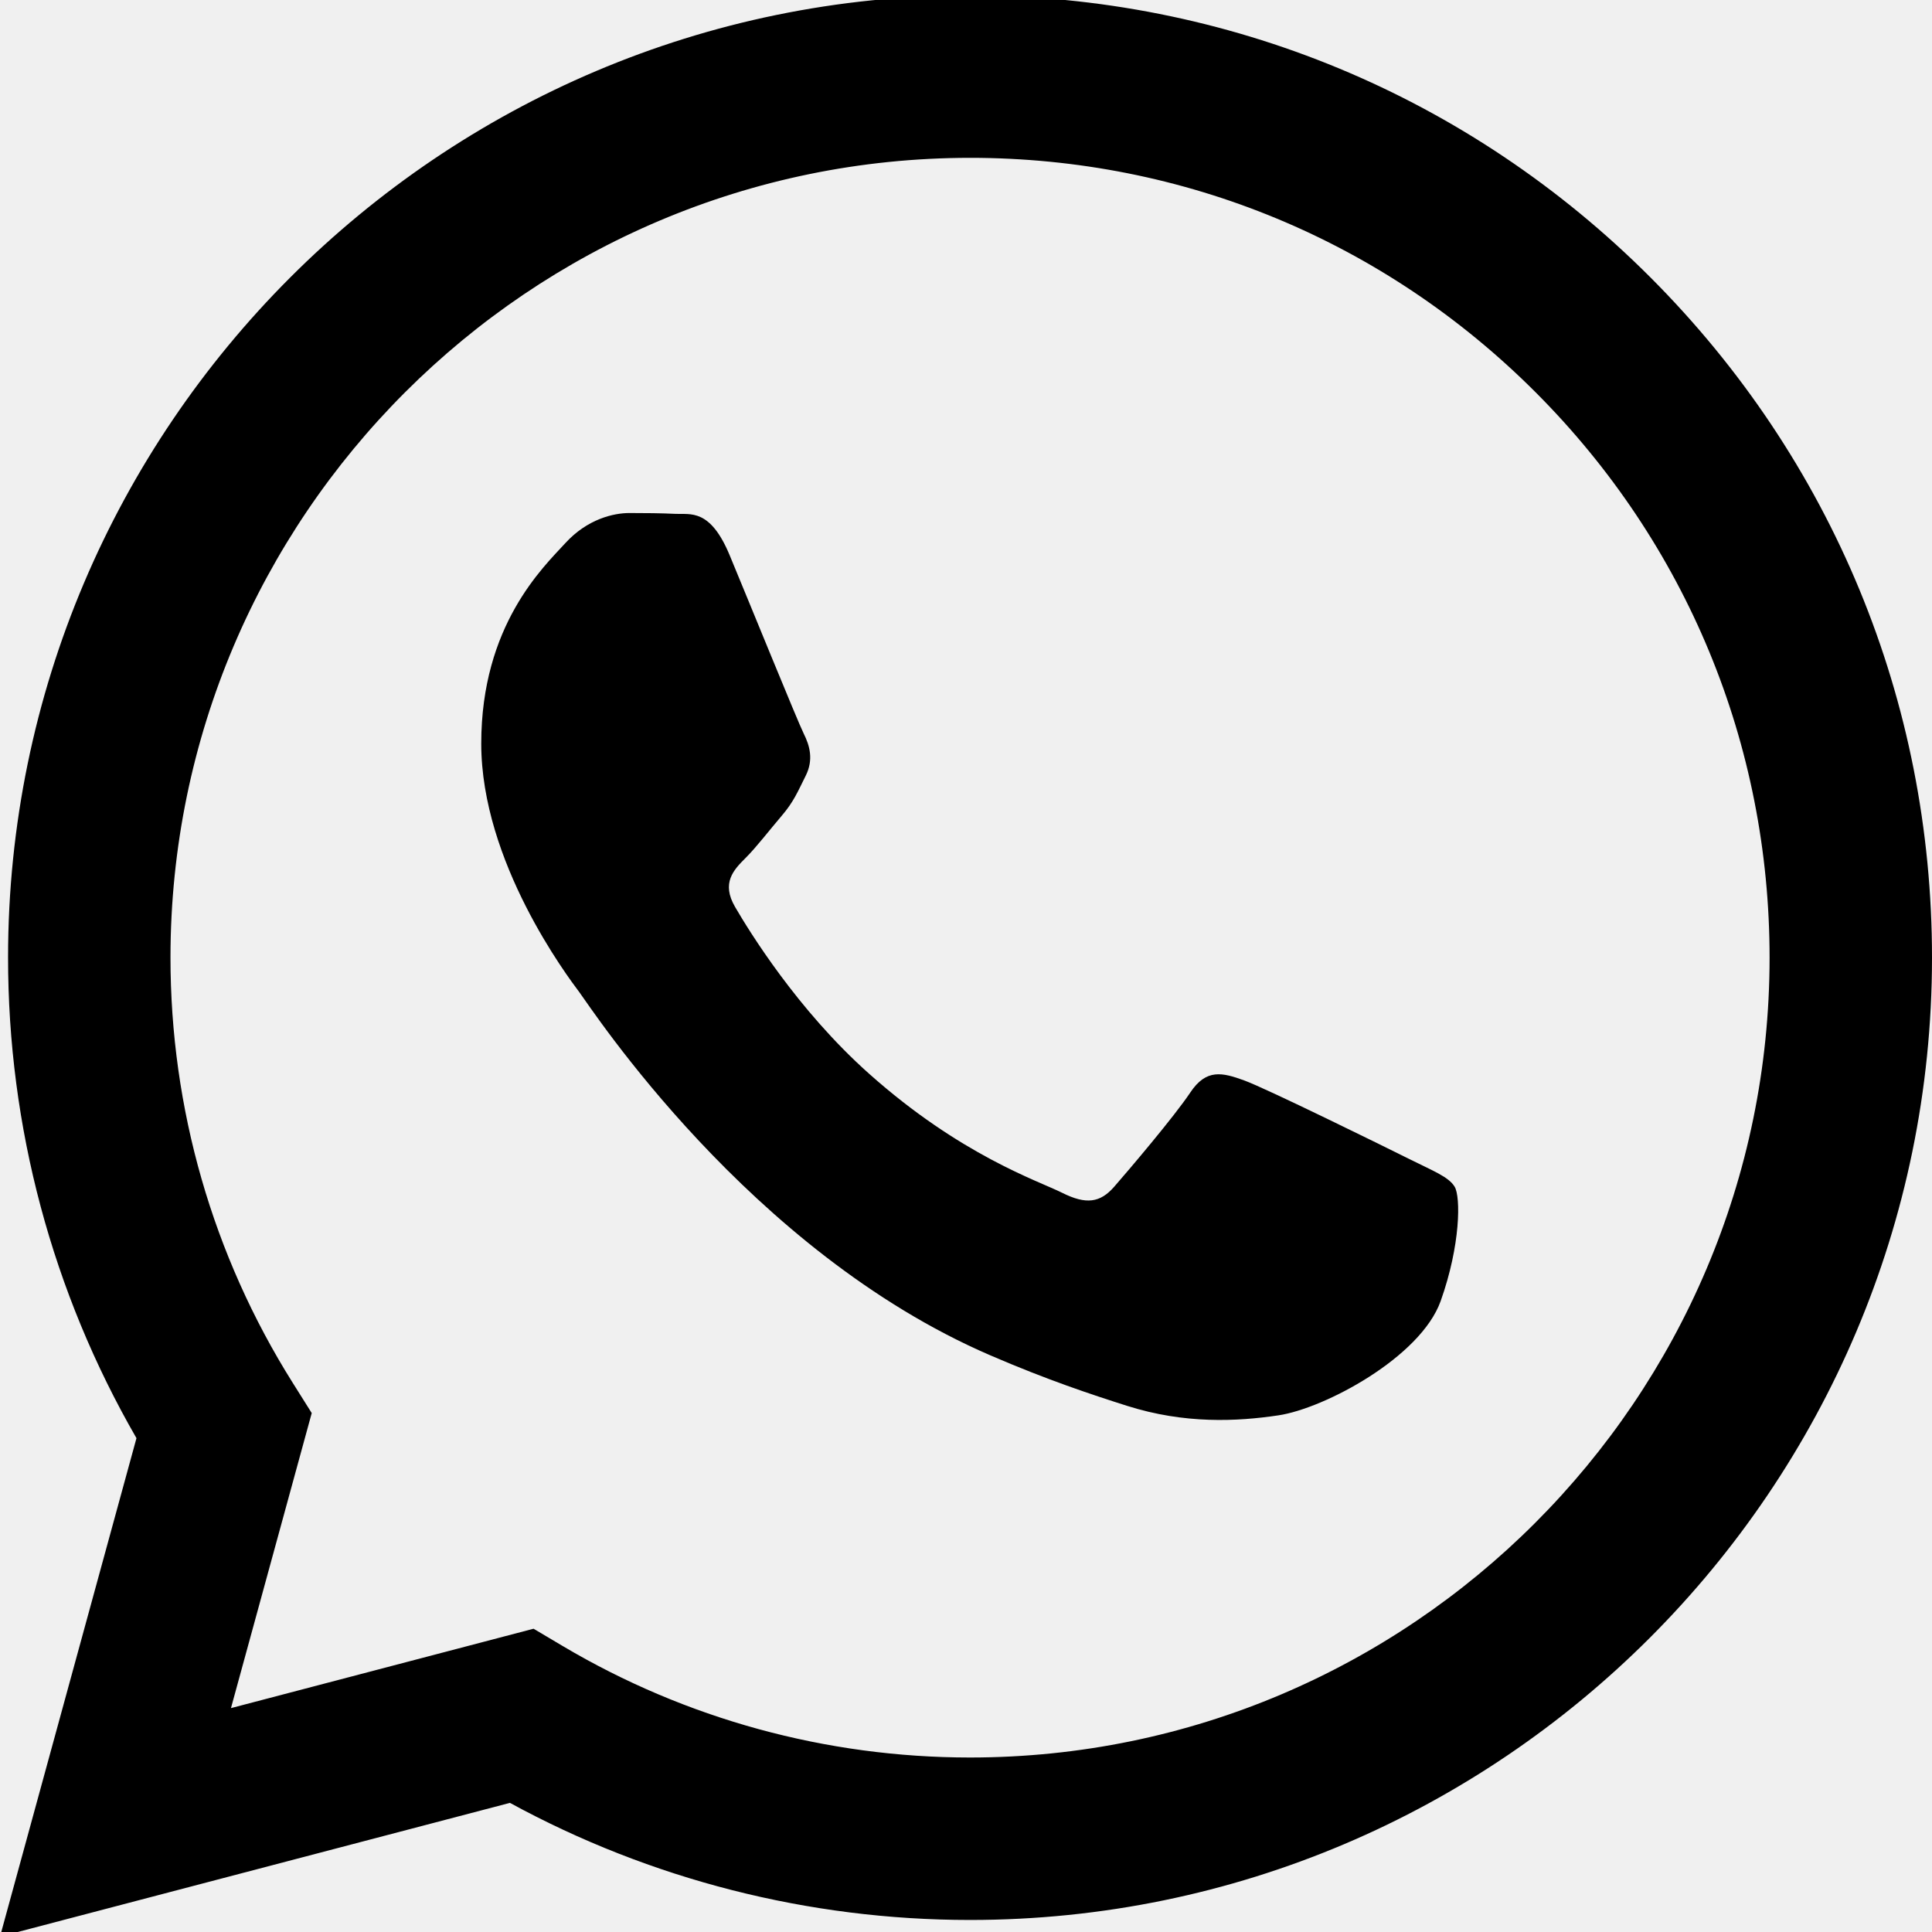
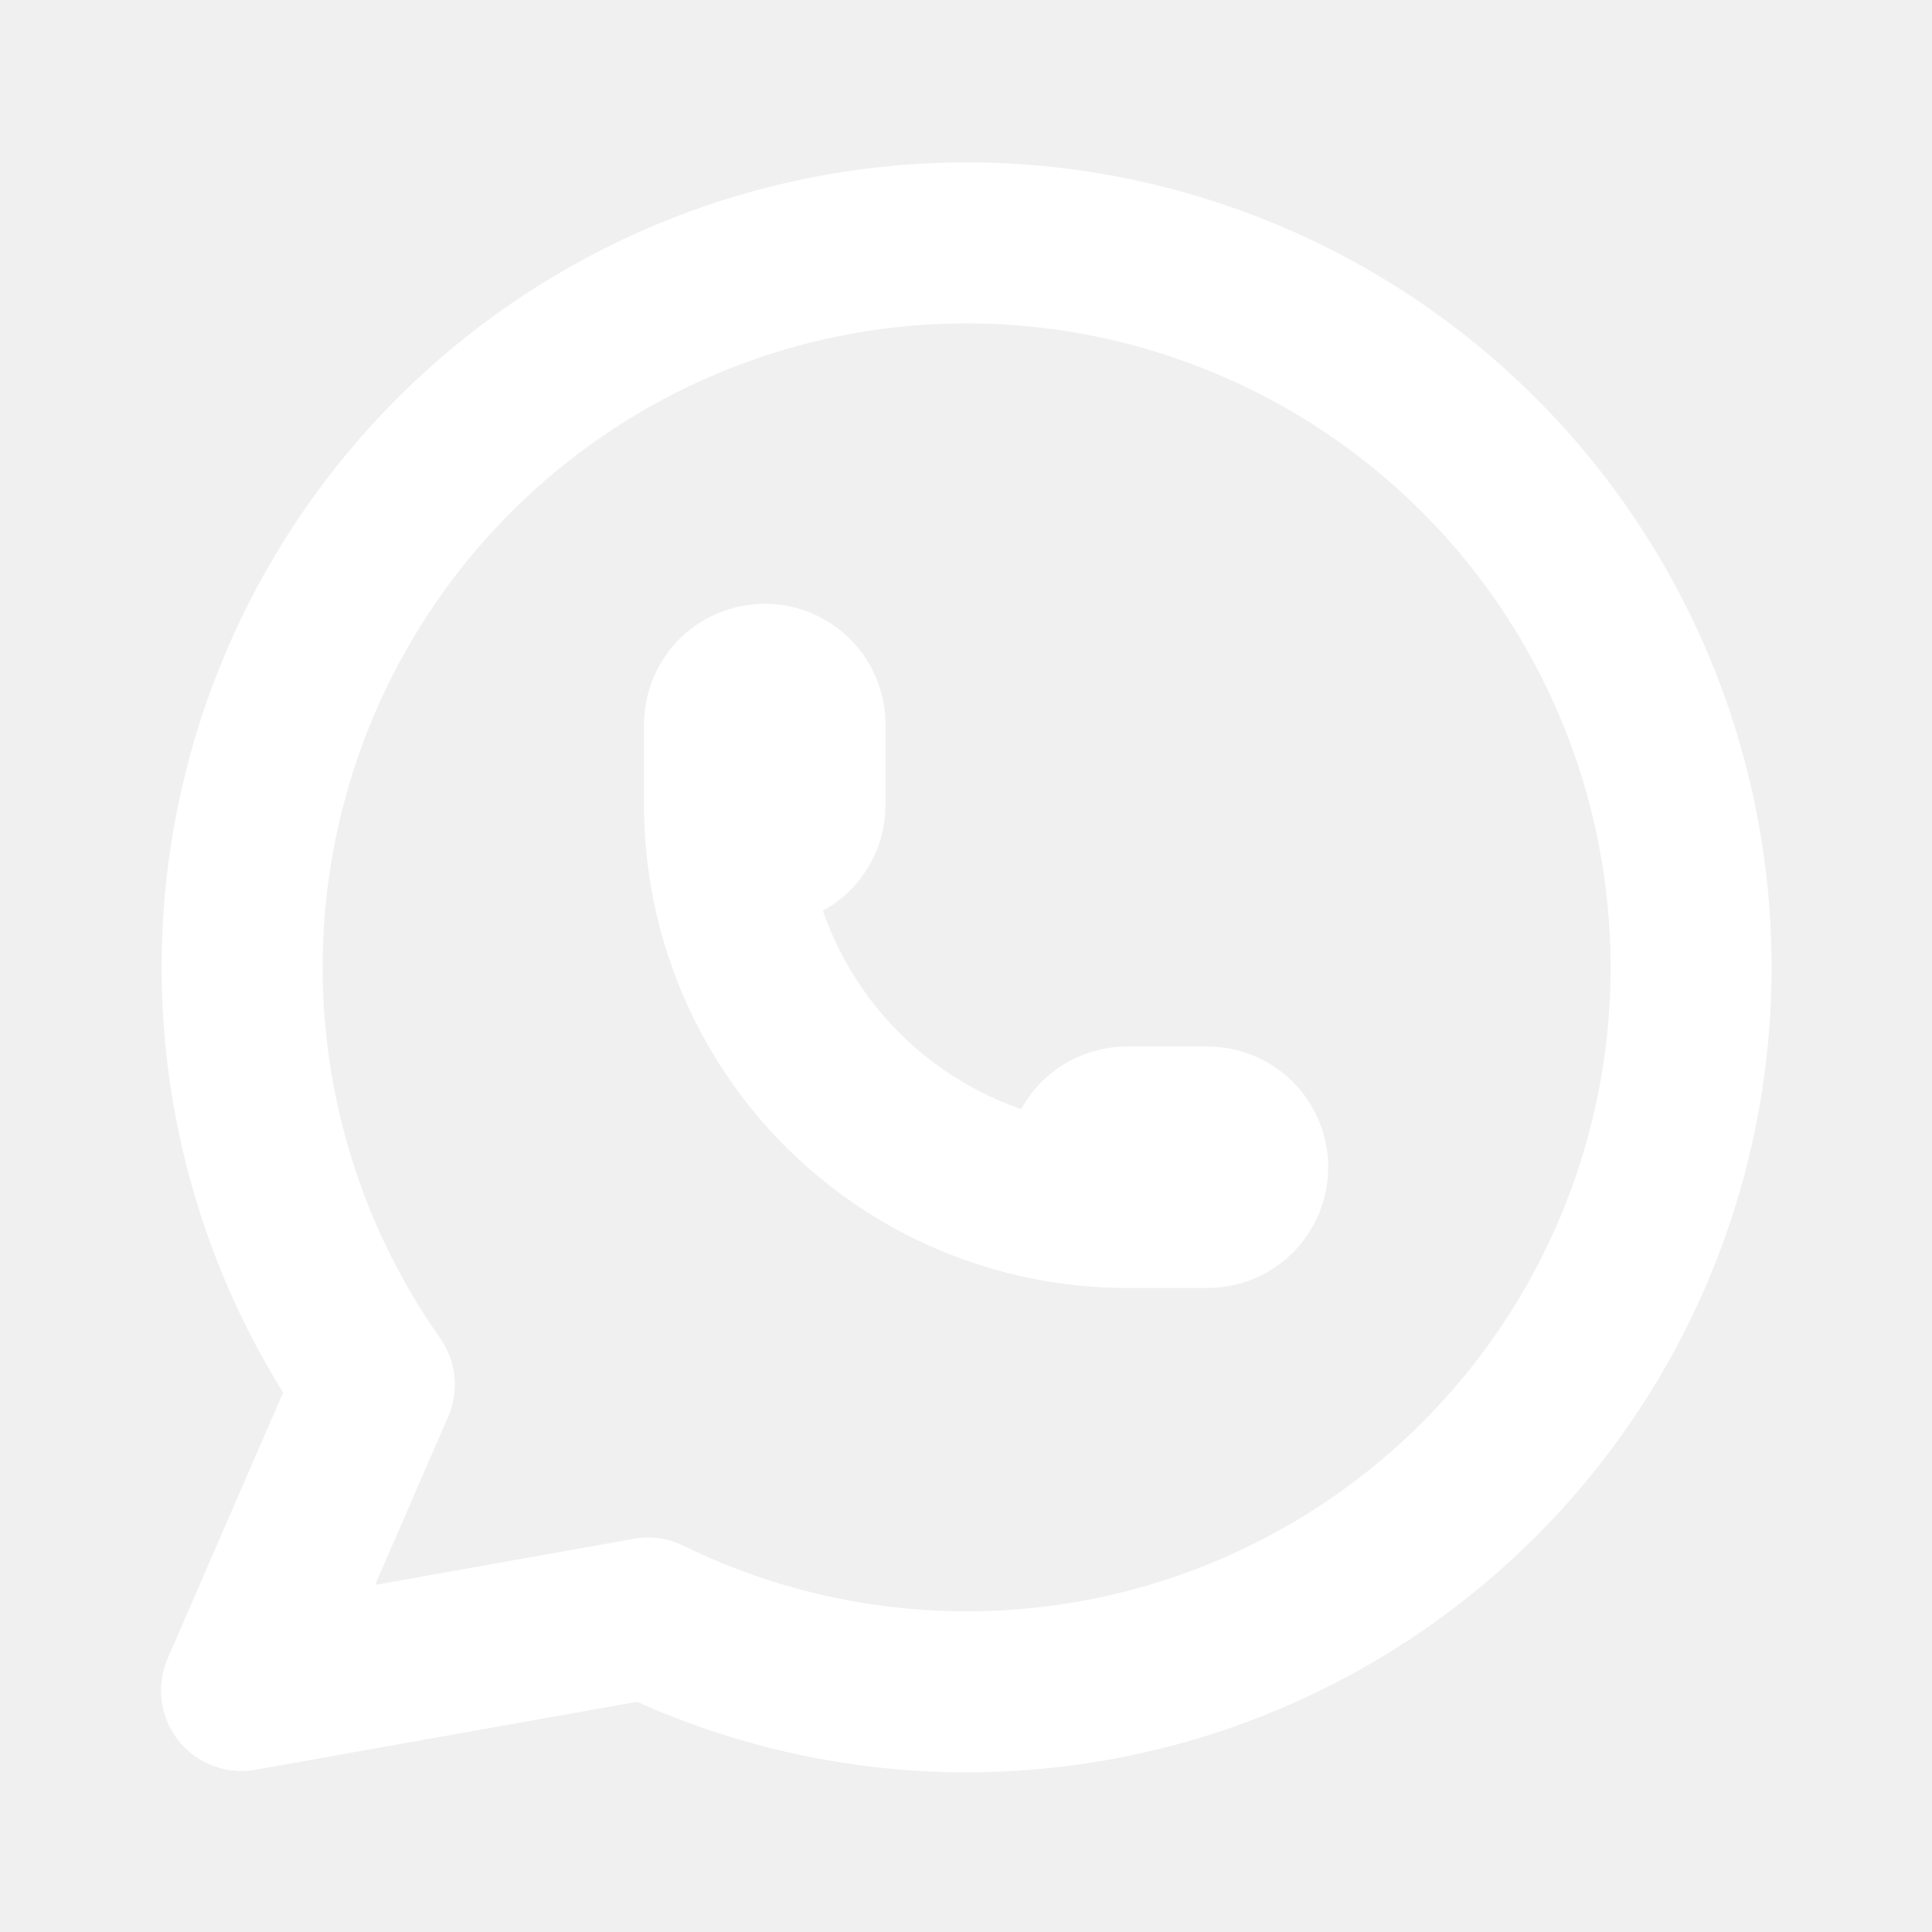
- <svg xmlns="http://www.w3.org/2000/svg" height="100%" style="fill-rule:evenodd;clip-rule:evenodd;stroke-linejoin:round;stroke-miterlimit:2;" version="1.1" viewBox="0 0 512 512" width="100%" xml:space="preserve">
-   <path d="M373.295,307.064c-6.37,-3.188 -37.687,-18.596 -43.526,-20.724c-5.838,-2.126 -10.084,-3.187 -14.331,3.188c-4.246,6.376 -16.454,20.725 -20.17,24.976c-3.715,4.251 -7.431,4.785 -13.8,1.594c-6.37,-3.187 -26.895,-9.913 -51.225,-31.616c-18.935,-16.89 -31.72,-37.749 -35.435,-44.126c-3.716,-6.377 -0.397,-9.824 2.792,-13c2.867,-2.854 6.371,-7.44 9.555,-11.16c3.186,-3.718 4.247,-6.377 6.37,-10.626c2.123,-4.252 1.062,-7.971 -0.532,-11.159c-1.591,-3.188 -14.33,-34.542 -19.638,-47.298c-5.171,-12.419 -10.422,-10.737 -14.332,-10.934c-3.711,-0.184 -7.963,-0.223 -12.208,-0.223c-4.246,0 -11.148,1.594 -16.987,7.969c-5.838,6.377 -22.293,21.789 -22.293,53.14c0,31.355 22.824,61.642 26.009,65.894c3.185,4.252 44.916,68.59 108.816,96.181c15.196,6.564 27.062,10.483 36.312,13.418c15.259,4.849 29.145,4.165 40.121,2.524c12.238,-1.827 37.686,-15.408 42.995,-30.286c5.307,-14.882 5.307,-27.635 3.715,-30.292c-1.592,-2.657 -5.838,-4.251 -12.208,-7.44m-116.224,158.693l-0.086,0c-38.022,-0.015 -75.313,-10.23 -107.845,-29.535l-7.738,-4.592l-80.194,21.037l21.405,-78.19l-5.037,-8.017c-21.211,-33.735 -32.414,-72.726 -32.397,-112.763c0.047,-116.825 95.1,-211.87 211.976,-211.87c56.595,0.019 109.795,22.088 149.801,62.139c40.005,40.05 62.023,93.286 62.001,149.902c-0.048,116.834 -95.1,211.889 -211.886,211.889m180.332,-392.224c-48.131,-48.186 -112.138,-74.735 -180.335,-74.763c-140.514,0 -254.875,114.354 -254.932,254.911c-0.018,44.932 11.72,88.786 34.03,127.448l-36.166,132.102l135.141,-35.45c37.236,20.31 79.159,31.015 121.826,31.029l0.105,0c140.499,0 254.87,-114.366 254.928,-254.925c0.026,-68.117 -26.467,-132.166 -74.597,-180.352" id="WhatsApp-Logo" />
+ <svg xmlns="http://www.w3.org/2000/svg" width="24" height="24" viewBox="0 0 24 24" fill="none">
+   <g clip-path="url(#clip0_90_55)">
+     <path d="M3 21L4.65 17.2C3.388 15.408 2.823 13.217 3.061 11.038C3.299 8.859 4.325 6.842 5.945 5.365C7.565 3.889 9.668 3.054 11.859 3.018C14.051 2.982 16.18 3.747 17.848 5.169C19.516 6.592 20.607 8.574 20.917 10.744C21.227 12.914 20.735 15.122 19.532 16.955C18.329 18.787 16.499 20.118 14.385 20.697C12.271 21.276 10.019 21.064 8.05 20.1L3 21Z" stroke="white" stroke-width="2" stroke-linecap="round" stroke-linejoin="round" />
+     <path d="M9 10C9 10.133 9.053 10.26 9.146 10.354C9.24 10.447 9.367 10.5 9.5 10.5C9.633 10.5 9.76 10.447 9.854 10.354C9.947 10.26 10 10.133 10 10V9C10 8.867 9.947 8.74 9.854 8.646C9.76 8.553 9.633 8.5 9.5 8.5C9.367 8.5 9.24 8.553 9.146 8.646C9.053 8.74 9 8.867 9 9V10ZM9 10C9 11.326 9.527 12.598 10.464 13.536C11.402 14.473 12.674 15 14 15M14 15H15C15.133 15 15.26 14.947 15.354 14.854C15.447 14.76 15.5 14.633 15.5 14.5C15.5 14.367 15.447 14.24 15.354 14.146C15.26 14.053 15.133 14 15 14H14C13.867 14 13.74 14.053 13.646 14.146C13.553 14.24 13.5 14.367 13.5 14.5C13.5 14.633 13.553 14.76 13.646 14.854C13.74 14.947 13.867 15 14 15Z" stroke="white" stroke-width="2" stroke-linecap="round" stroke-linejoin="round" />
+   </g>
+   <defs>
+     <clipPath id="clip0_90_55">
+       <rect width="24" height="24" fill="white" />
+     </clipPath>
+   </defs>
</svg>
